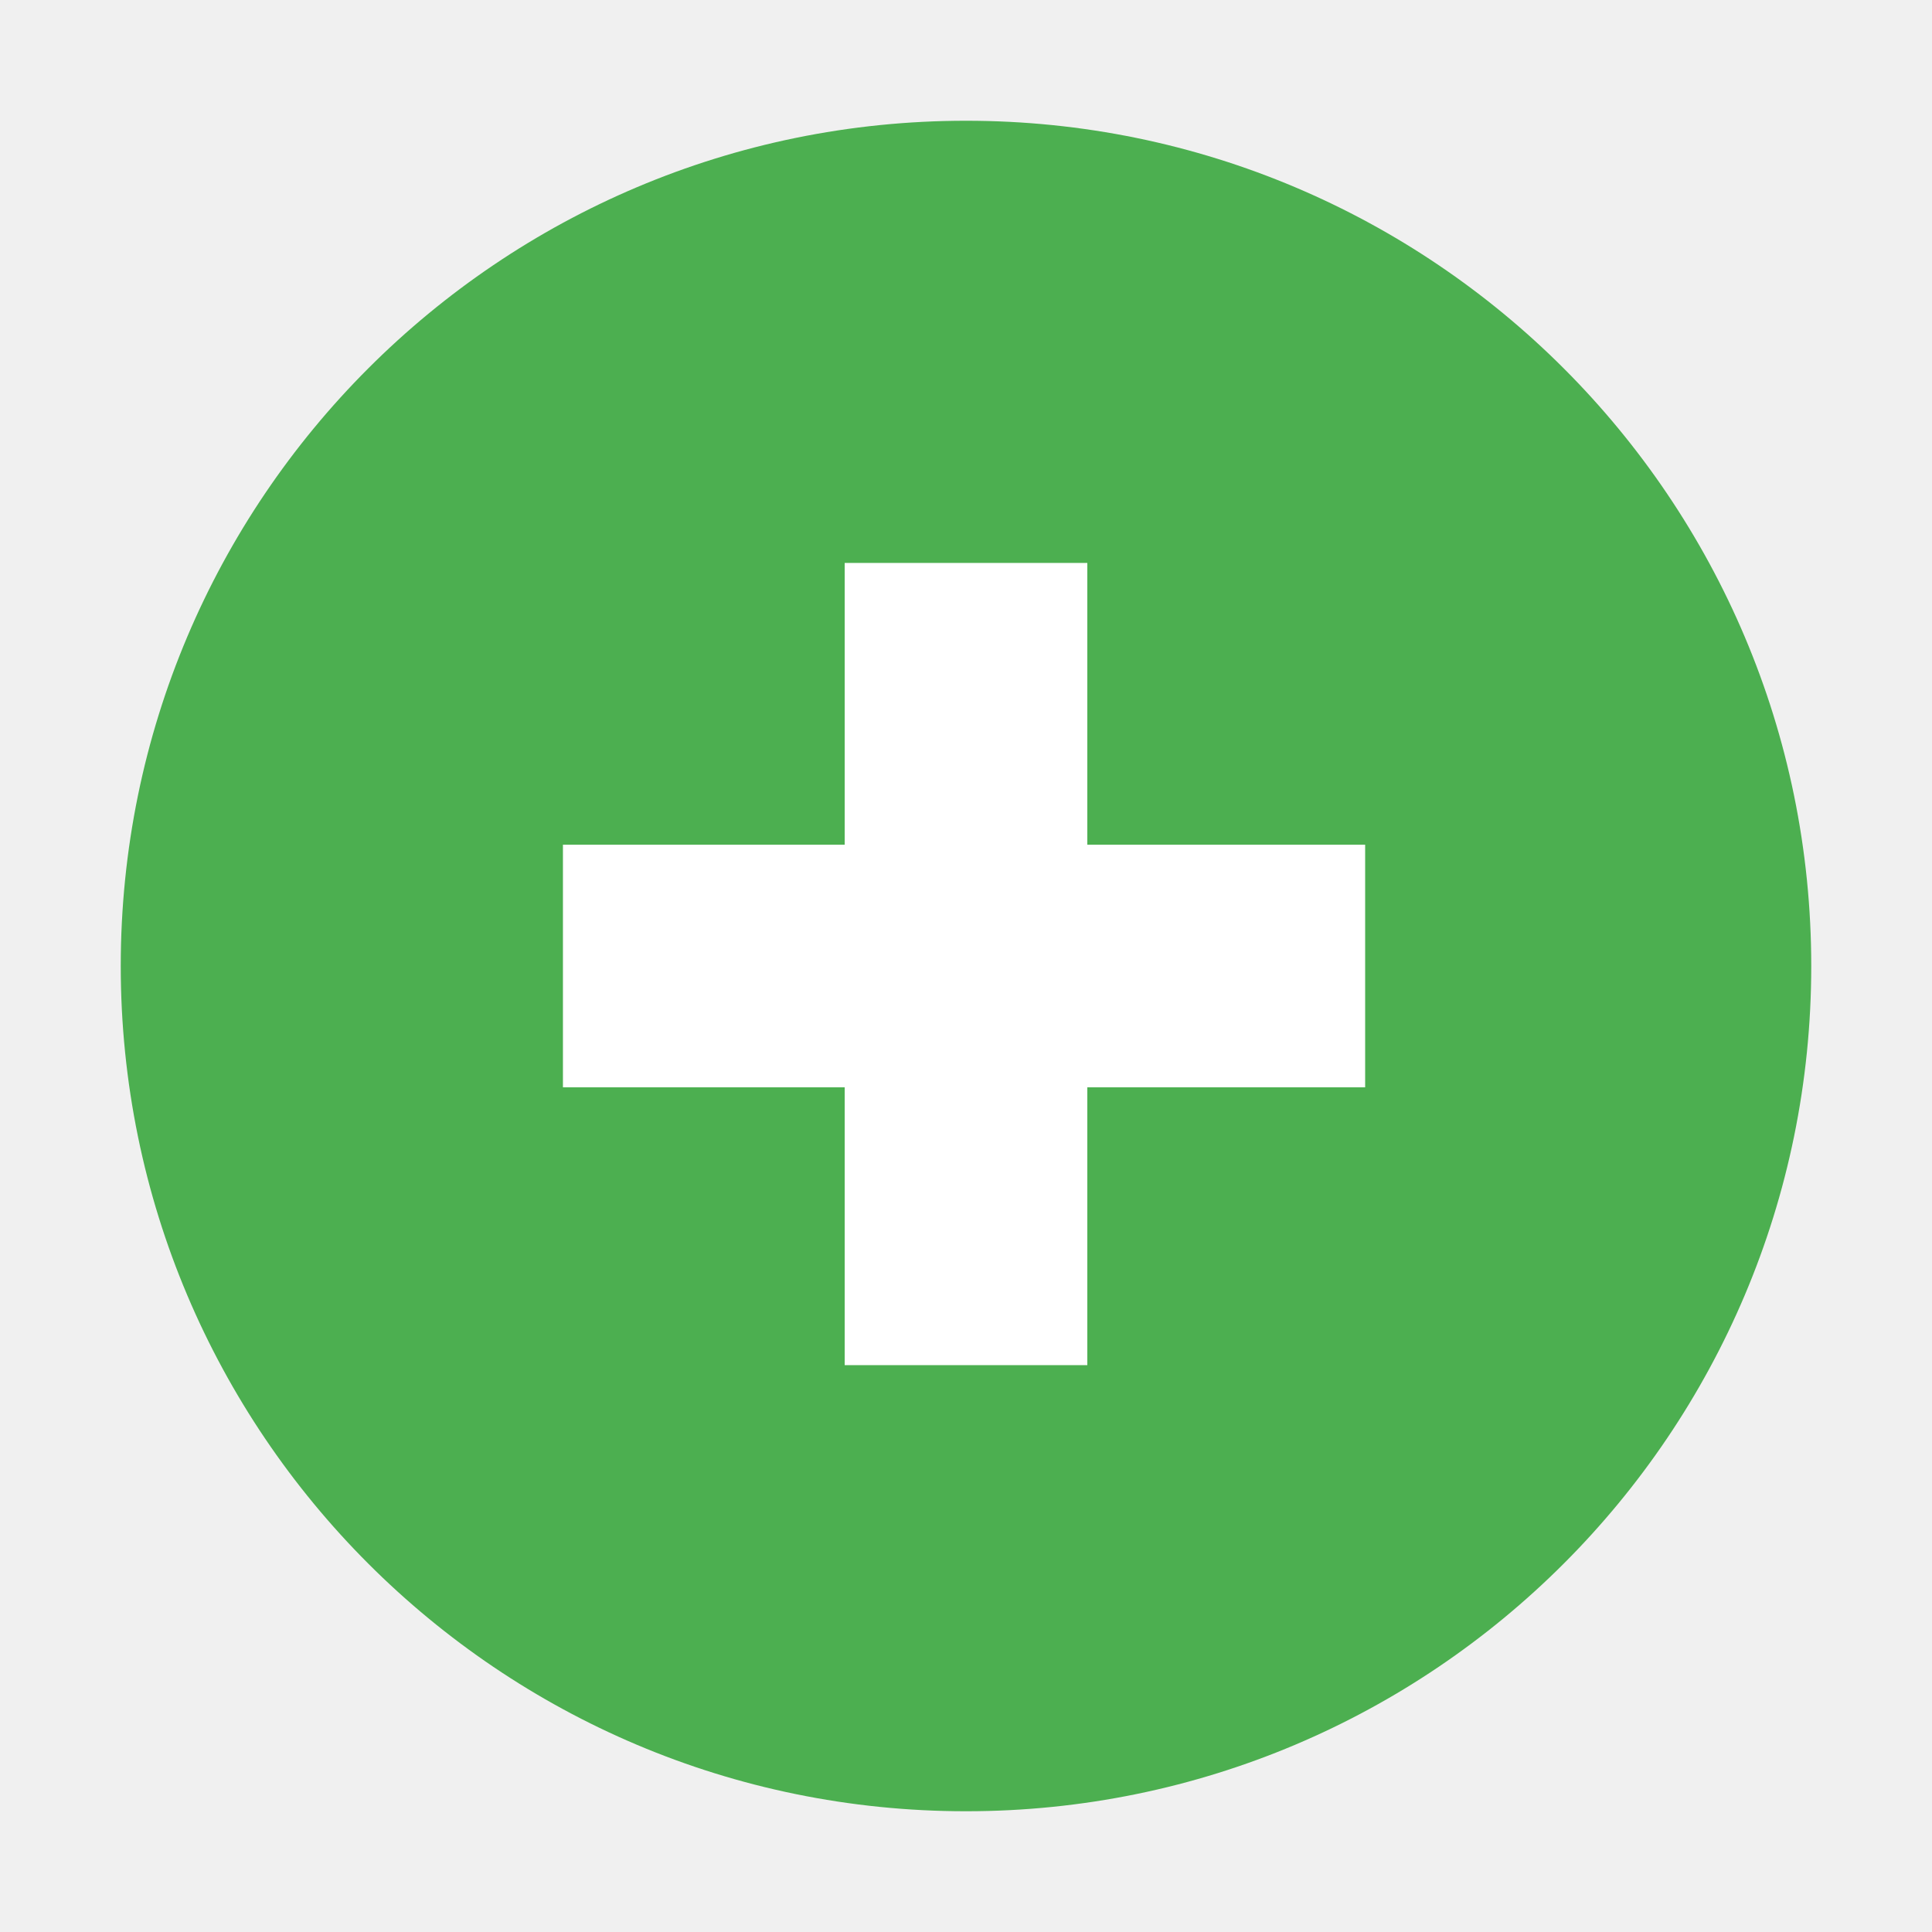
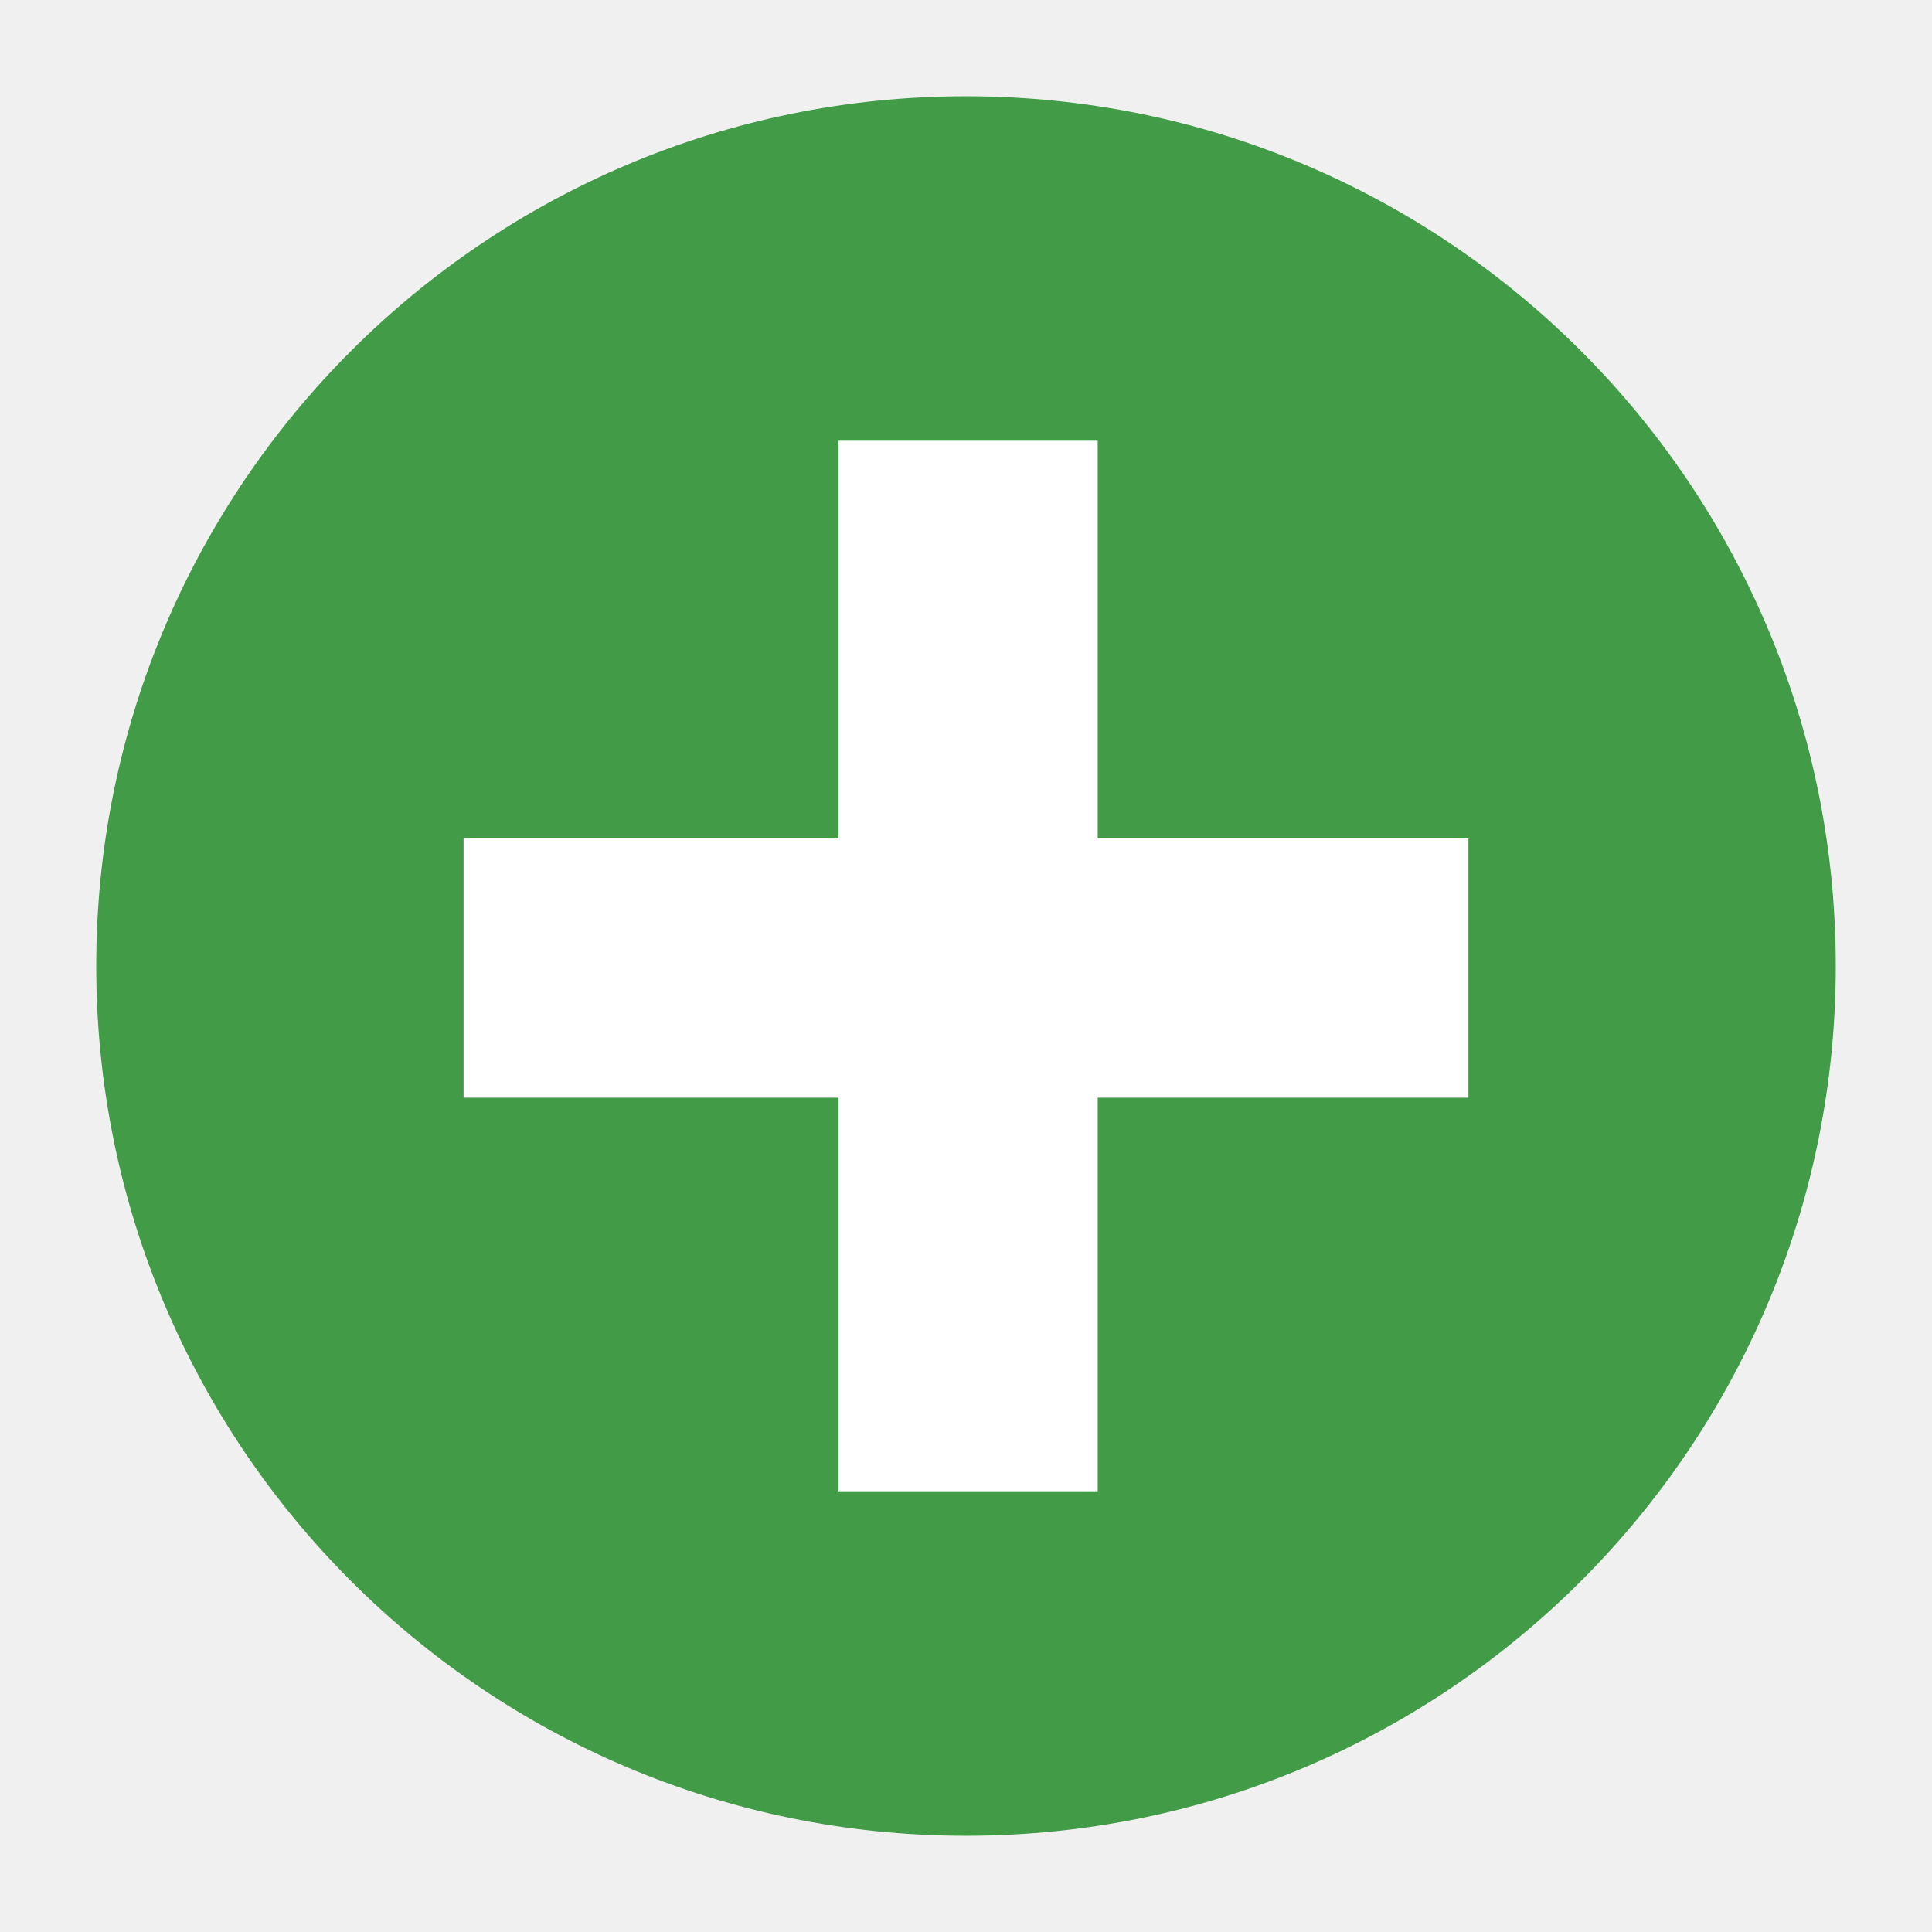
- <svg xmlns="http://www.w3.org/2000/svg" version="1.1" id="Layer_1" x="0px" y="0px" viewBox="0 0 48 48" style="enable-background:new 0 0 48 48;" xml:space="preserve">
-   <defs id="defs17" />
-   <style type="text/css" id="style3">
- 	.st0{fill:#4CAF50;}
- 	.st1{fill:#FFFFFF;}
- </style>
-   <g id="g5" transform="matrix(0.9722222,0,0,0.9722222,0.6666671,0.6666671)">
-     <circle class="st0" cx="24" cy="24" r="21.6" id="circle7" style="fill:#4caf50" />
-     <g id="g9">
-       <rect x="20.9" y="13.7" class="st1" width="6.2" height="20.5" id="rect11" style="fill:#ffffff" />
-       <rect x="13.7" y="20.9" class="st1" width="20.5" height="6.2" id="rect13" style="fill:#ffffff" />
-     </g>
-   </g>
+ <svg xmlns="http://www.w3.org/2000/svg" viewBox="0 0 80 80">
+   <circle cx="40" cy="40" r="36.015" style="fill:#429b46" />
+   <rect x="34.72" y="18.25" width="10.733" height="43.499" style="fill:#fff" />
+   <rect x="19.196" y="34.72" width="41.608" height="10.733" style="fill:#fff" />
</svg>
